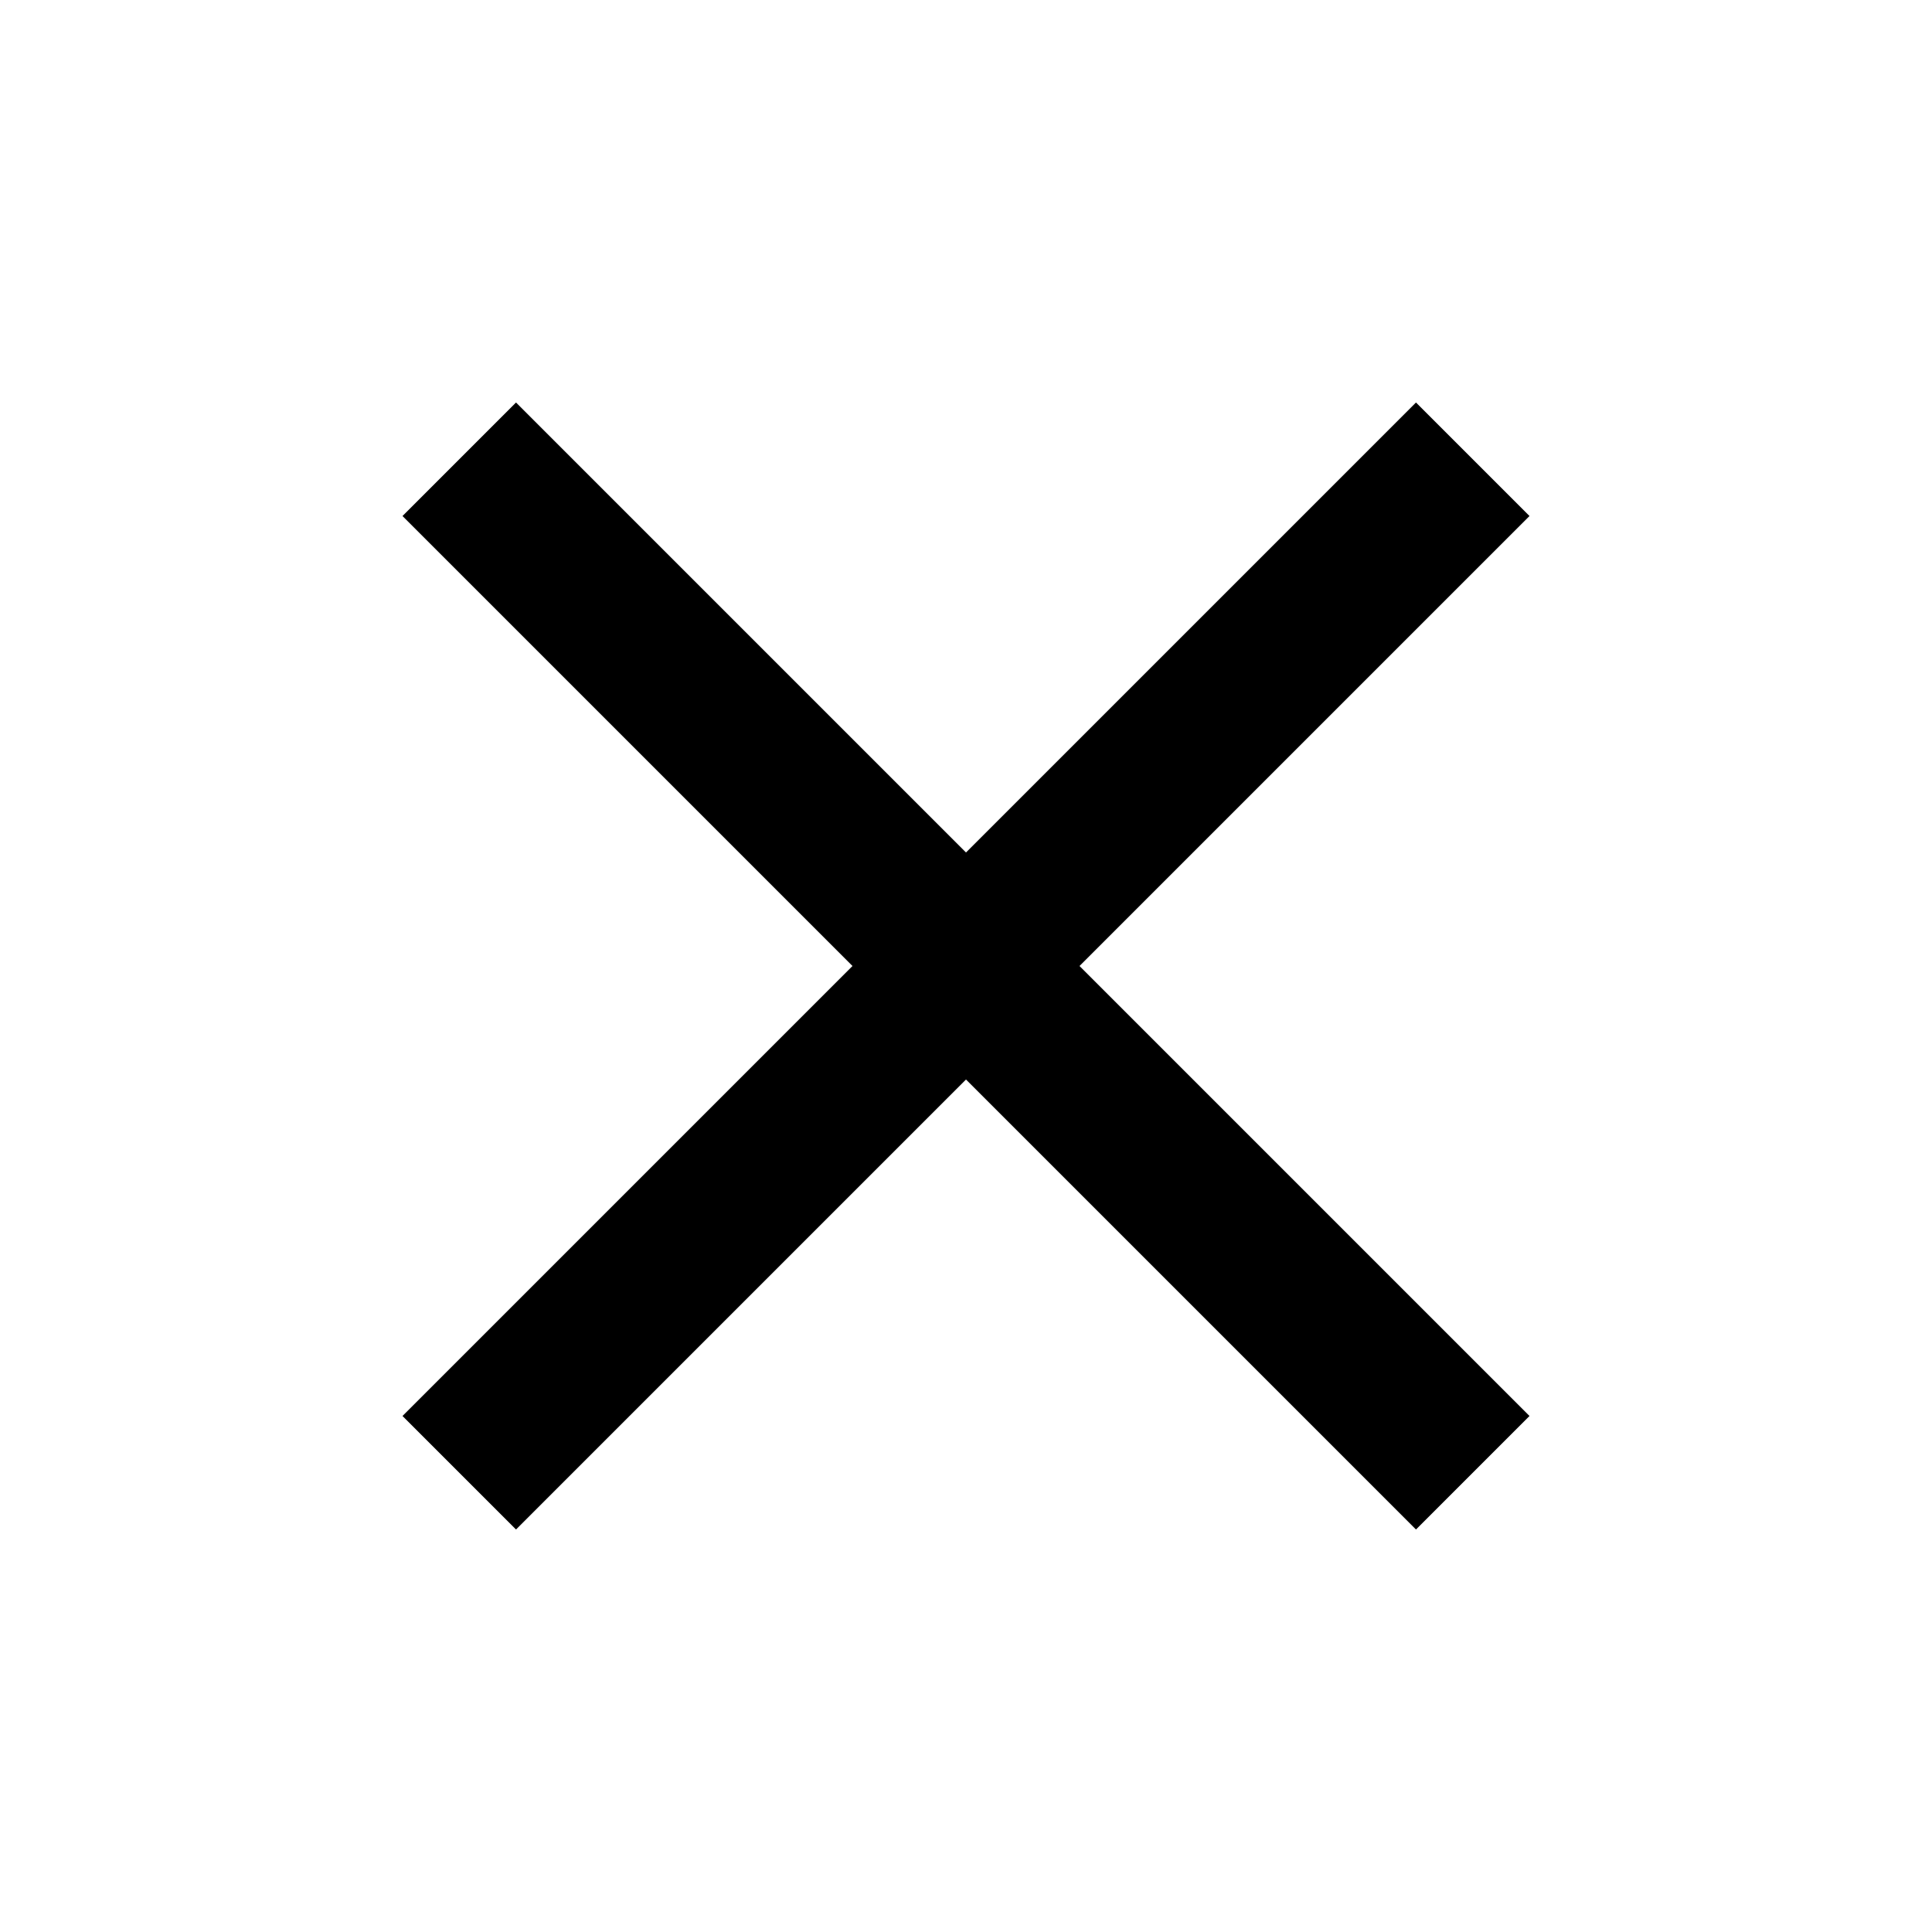
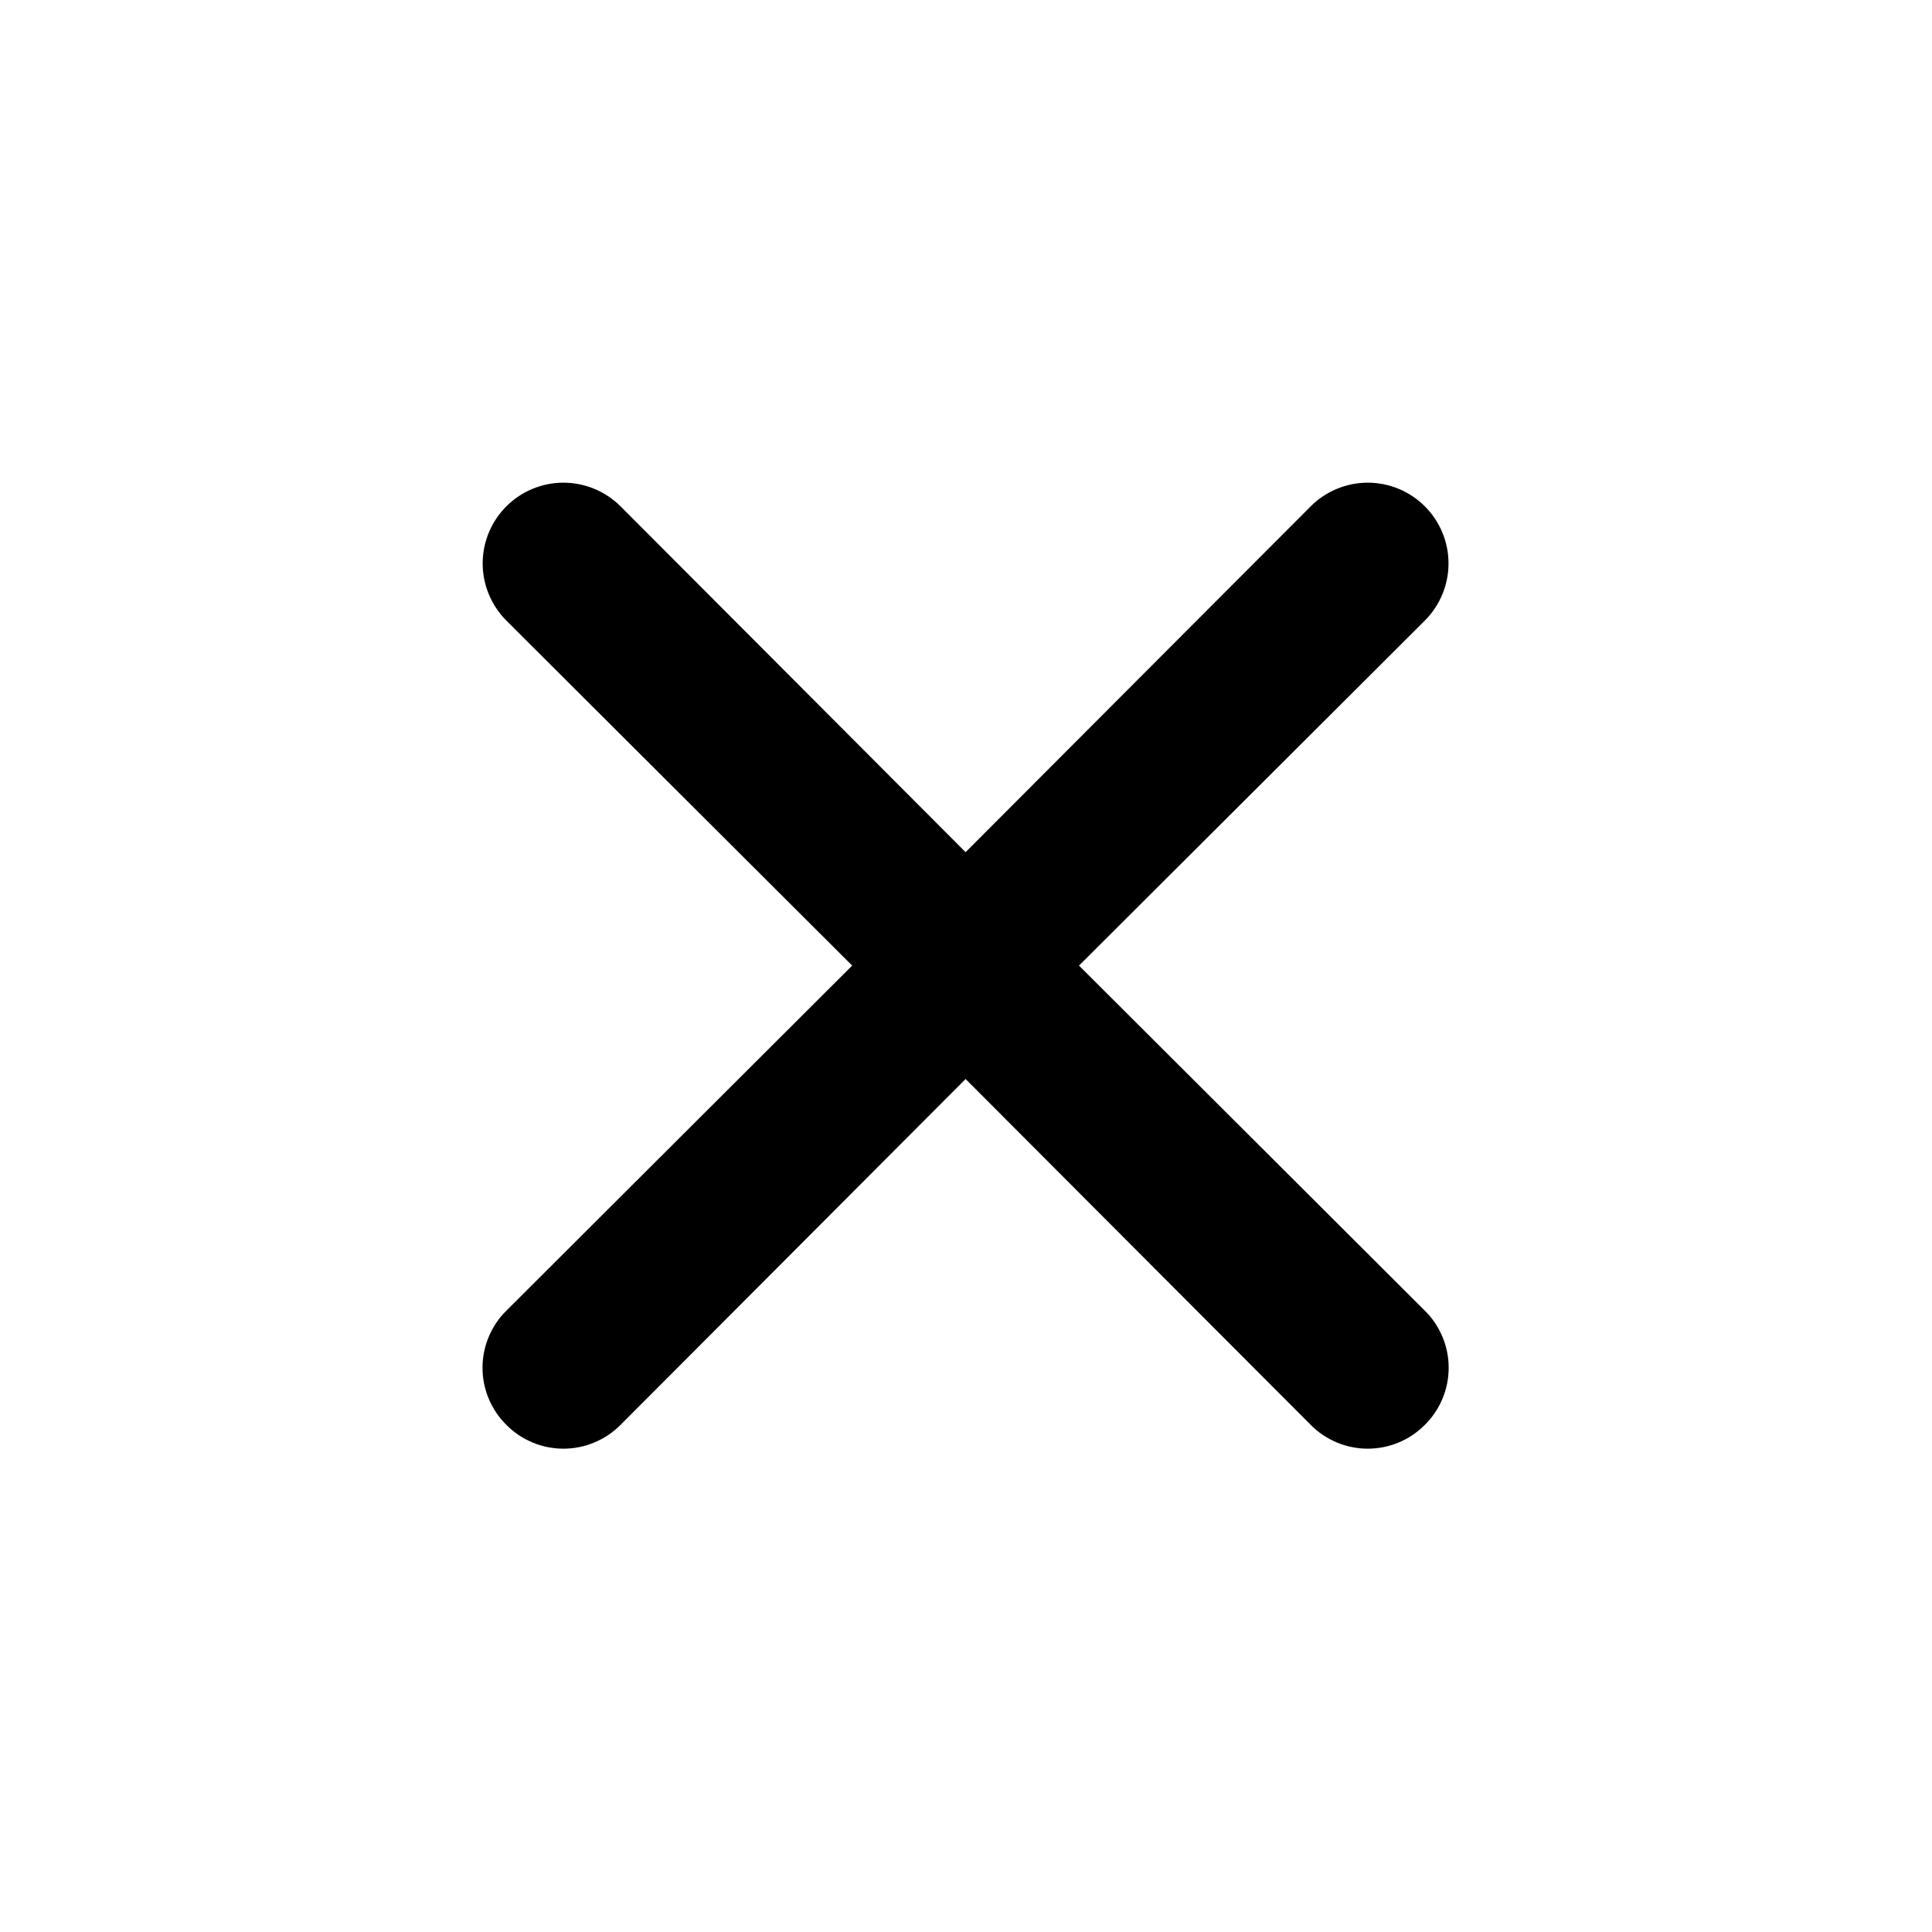
<svg xmlns="http://www.w3.org/2000/svg" width="24" height="24" viewBox="0 0 24 24">
-   <path d="M19 6.41L17.59 5L12 10.59L6.41 5L5 6.41L10.59 12L5 17.59L6.41 19L12 13.41L17.59 19L19 17.59L13.41 12L19 6.41Z" />
+   <path d="M13.404 11.995L17.7 7.709C17.888 7.52 17.994 7.265 17.994 6.999C17.994 6.733 17.888 6.478 17.7 6.29C17.512 6.102 17.257 5.996 16.991 5.996C16.725 5.996 16.47 6.102 16.282 6.29L11.995 10.586L7.709 6.29C7.52 6.102 7.265 5.996 6.999 5.996C6.733 5.996 6.478 6.102 6.29 6.29C6.102 6.478 5.996 6.733 5.996 6.999C5.996 7.265 6.102 7.52 6.29 7.709L10.586 11.995L6.29 16.282C6.196 16.374 6.122 16.485 6.071 16.607C6.02 16.728 5.994 16.859 5.994 16.991C5.994 17.123 6.02 17.253 6.071 17.375C6.122 17.497 6.196 17.607 6.29 17.7C6.383 17.794 6.493 17.868 6.615 17.919C6.737 17.97 6.867 17.996 6.999 17.996C7.131 17.996 7.262 17.97 7.383 17.919C7.505 17.868 7.616 17.794 7.709 17.7L11.995 13.404L16.282 17.7C16.374 17.794 16.485 17.868 16.607 17.919C16.728 17.97 16.859 17.996 16.991 17.996C17.123 17.996 17.253 17.97 17.375 17.919C17.497 17.868 17.607 17.794 17.7 17.7C17.794 17.607 17.868 17.497 17.919 17.375C17.97 17.253 17.996 17.123 17.996 16.991C17.996 16.859 17.97 16.728 17.919 16.607C17.868 16.485 17.794 16.374 17.7 16.282L13.404 11.995Z" />
</svg>
